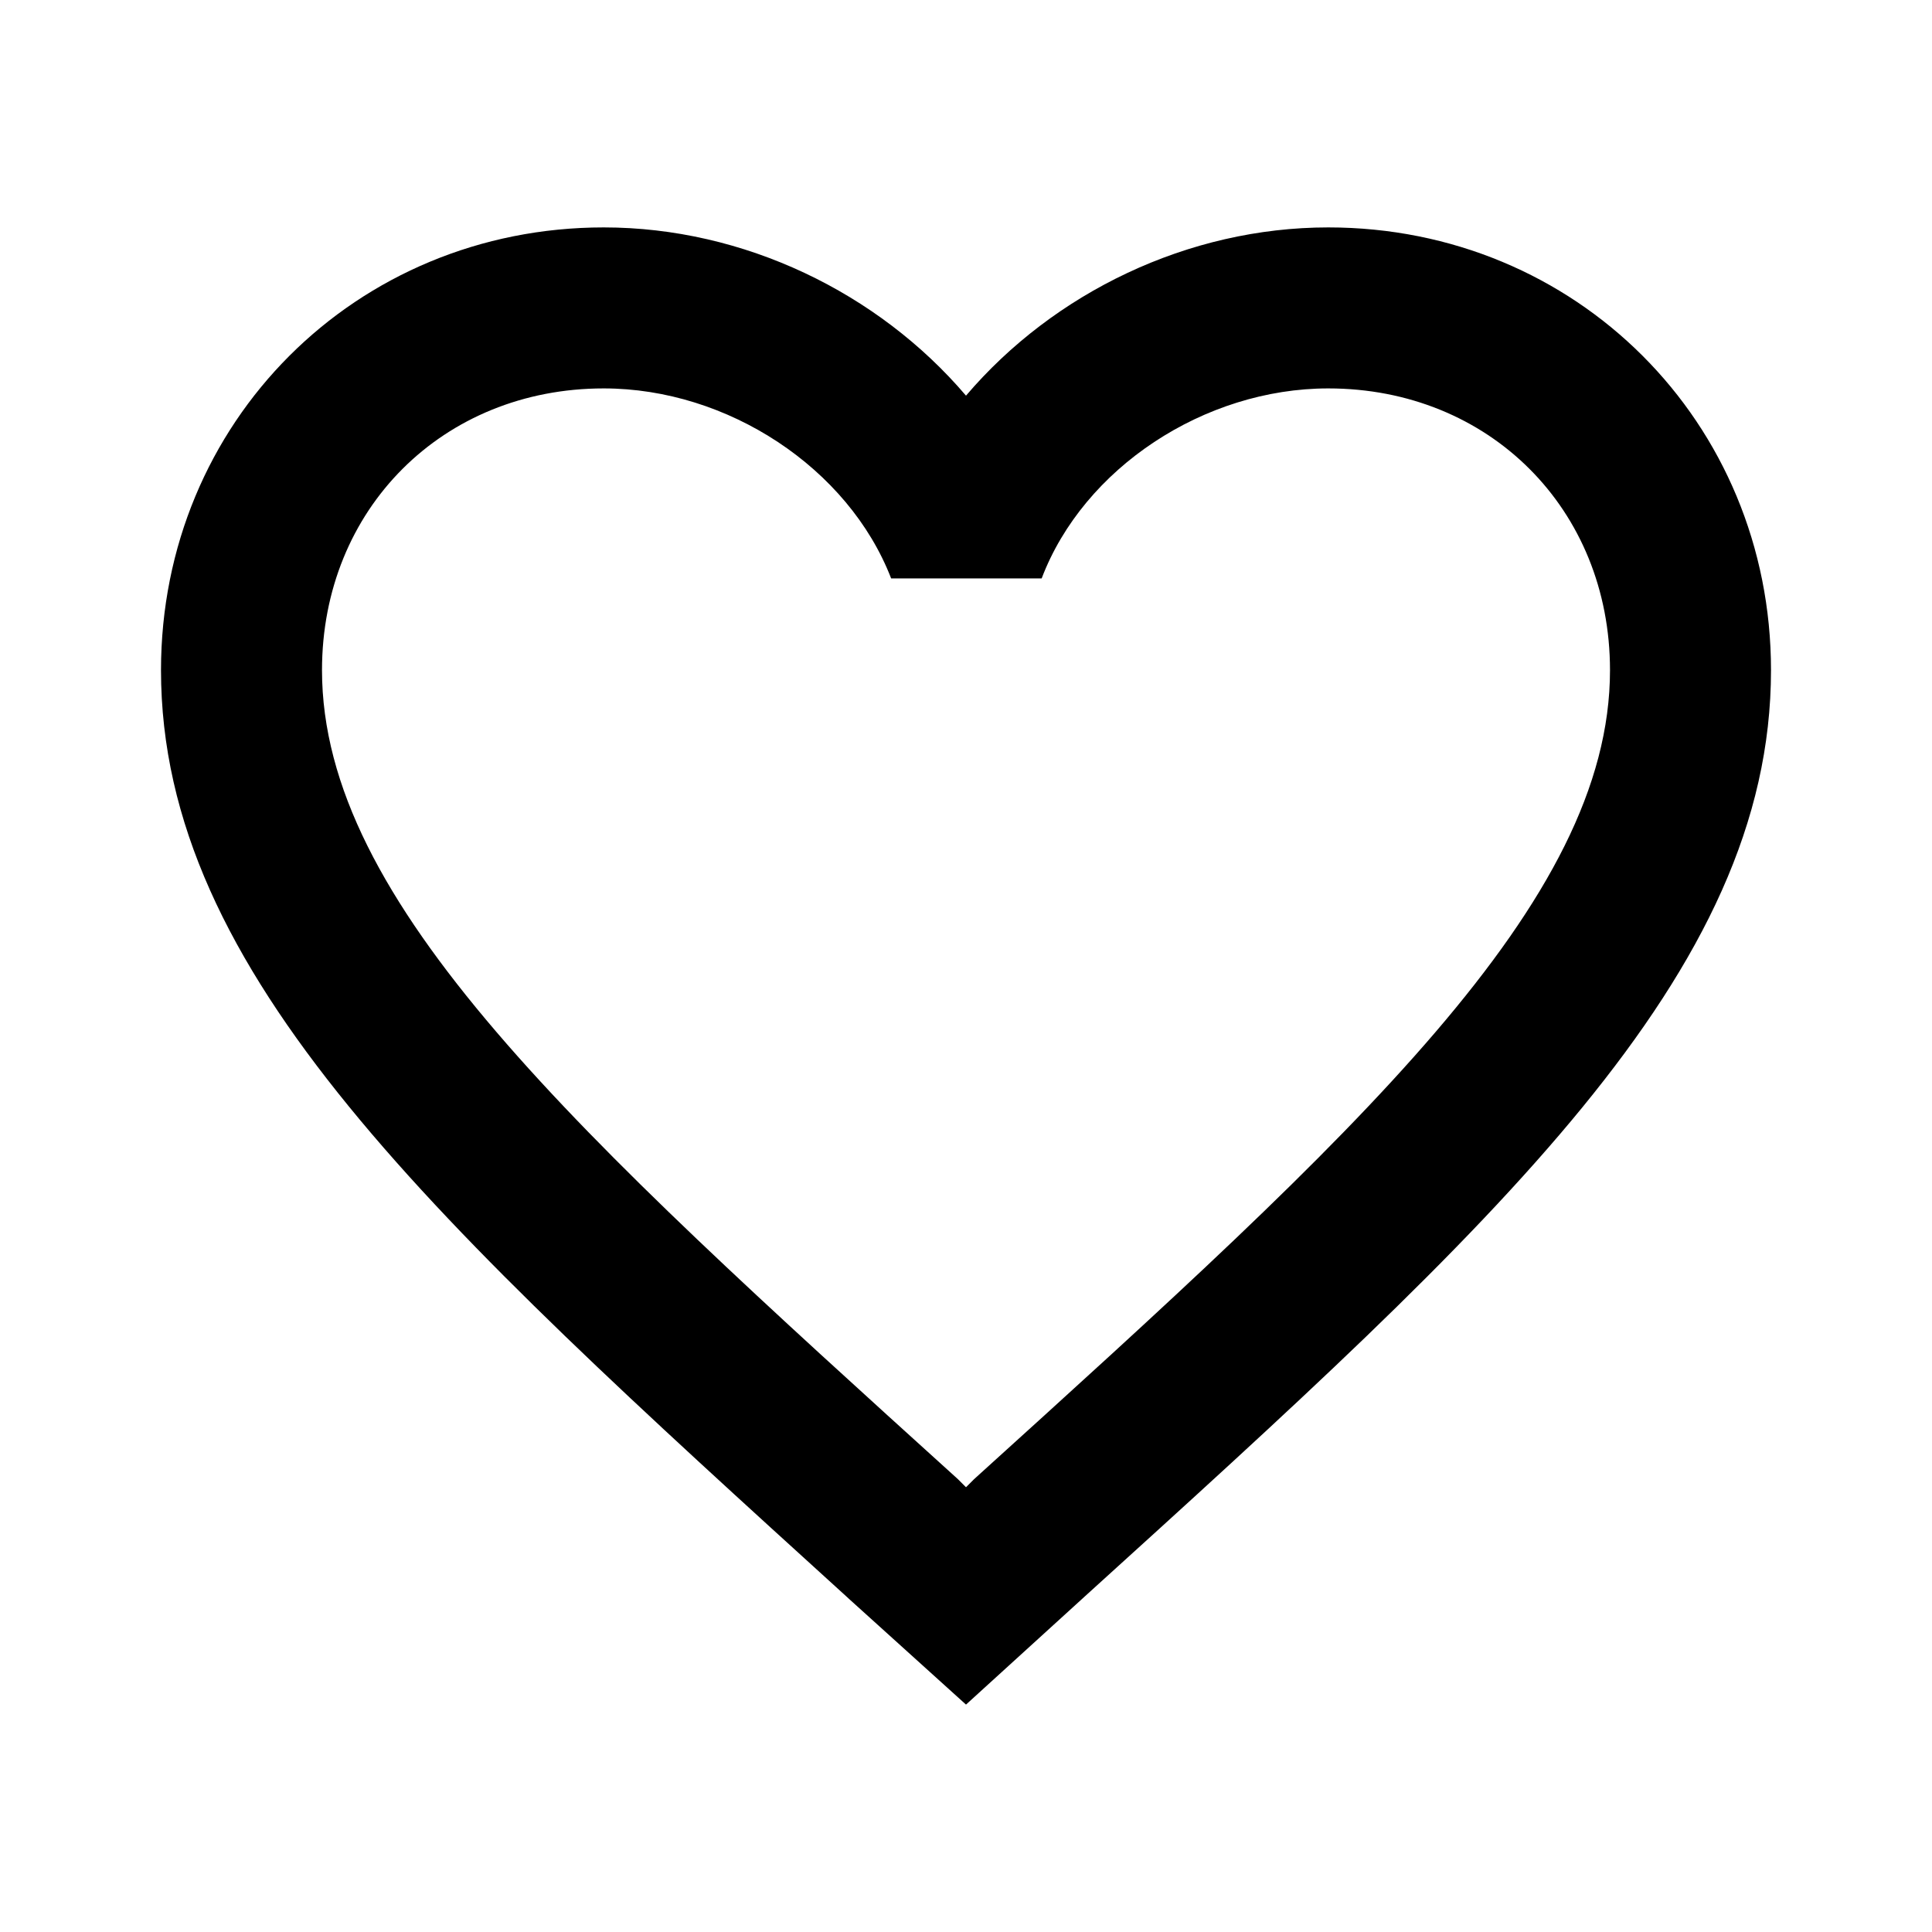
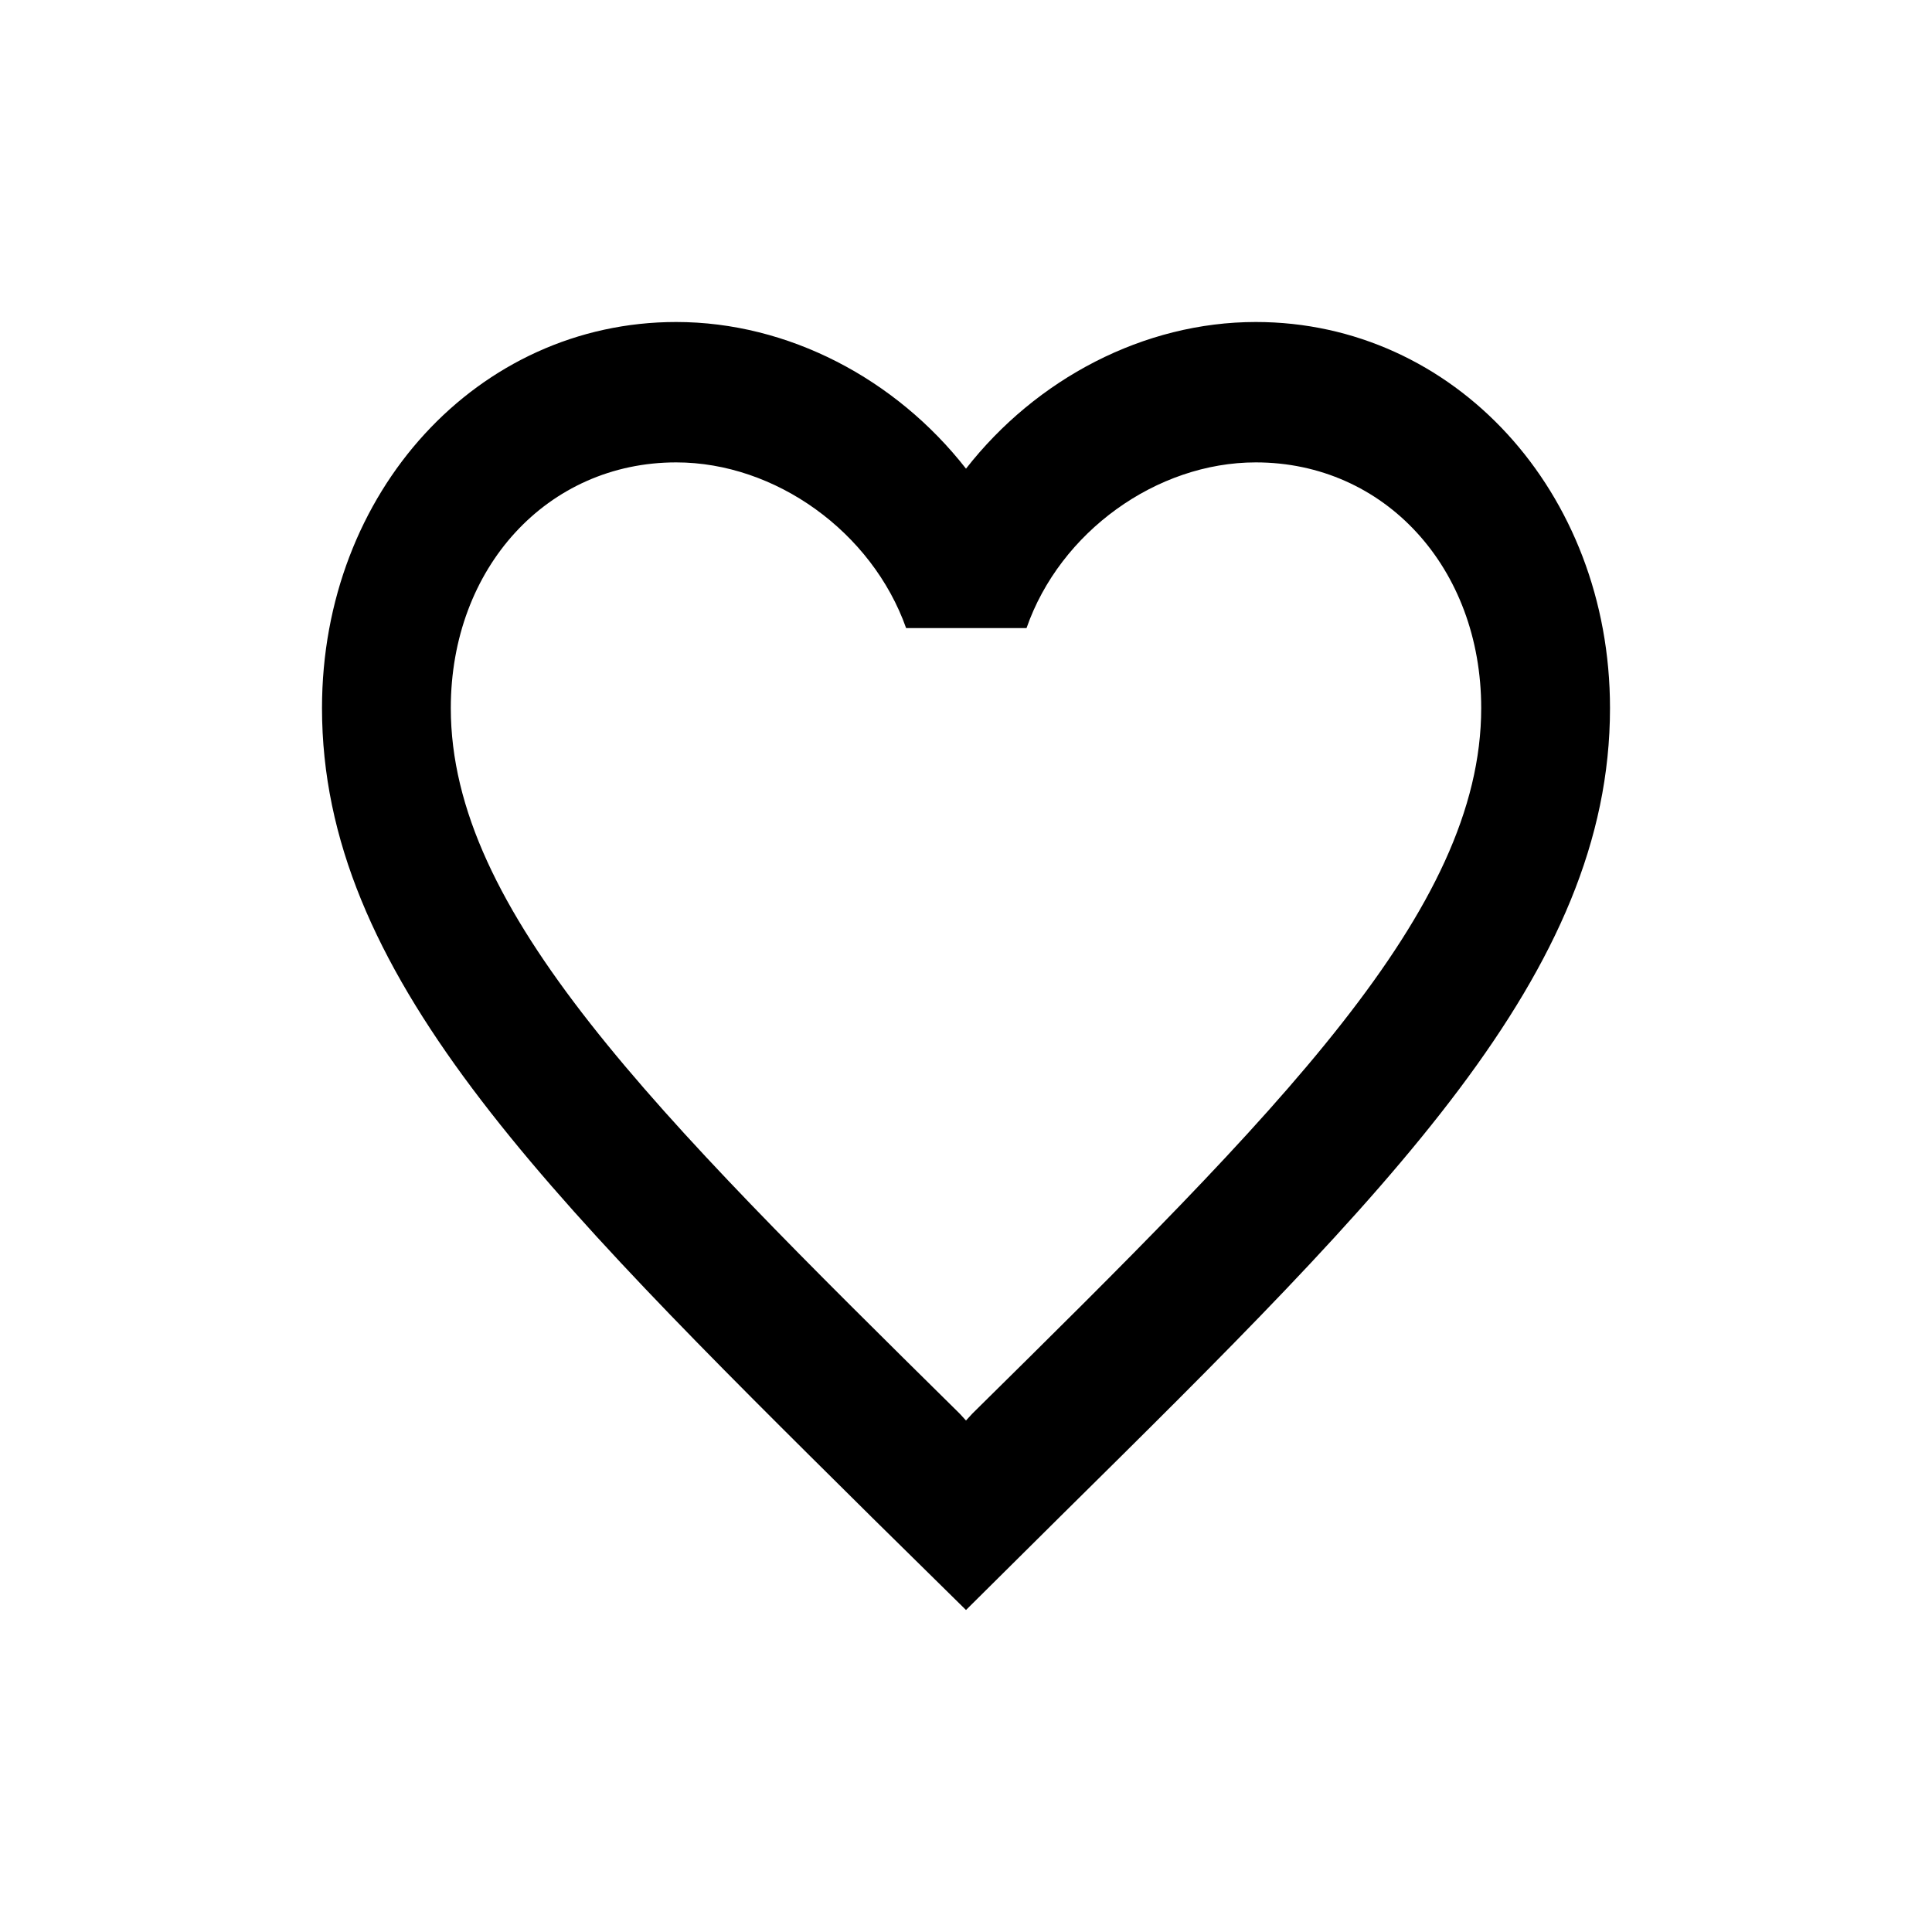
<svg xmlns="http://www.w3.org/2000/svg" width="24" height="24" viewBox="0 0 24 24" fill="none">
-   <g id="Action / favorite_border">
-     <path id="icon/action/favorite_border_24px" fill-rule="evenodd" clip-rule="evenodd" d="M12 4.915C13.09 3.635 14.76 2.825 16.5 2.825C19.58 2.825 22 5.245 22 8.325C22 12.102 18.606 15.18 13.463 19.843L13.45 19.855L12 21.175L10.55 19.865L10.511 19.829C5.383 15.169 2 12.095 2 8.325C2 5.245 4.42 2.825 7.5 2.825C9.24 2.825 10.91 3.635 12 4.915ZM12 18.475L12.1 18.375C16.86 14.065 20 11.215 20 8.325C20 6.325 18.5 4.825 16.5 4.825C14.96 4.825 13.46 5.815 12.94 7.185H11.07C10.54 5.815 9.04 4.825 7.5 4.825C5.5 4.825 4 6.325 4 8.325C4 11.215 7.14 14.065 11.9 18.375L12 18.475Z" fill="black" />
-   </g>
+   <path fill-rule="evenodd" clip-rule="evenodd" d="M12 5.822C12.872 4.706 14.208 4 15.6 4C18.064 4 20 6.11 20 8.796C20 12.089 17.285 14.773 13.17 18.839L13.16 18.849L12 20L10.84 18.858L10.808 18.826C6.706 14.763 4 12.083 4 8.796C4 6.11 5.936 4 8.4 4C9.792 4 11.128 4.706 12 5.822ZM12 17.646L12.08 17.559C15.888 13.801 18.4 11.316 18.4 8.796C18.4 7.052 17.2 5.744 15.6 5.744C14.368 5.744 13.168 6.607 12.752 7.802H11.256C10.832 6.607 9.632 5.744 8.4 5.744C6.8 5.744 5.6 7.052 5.6 8.796C5.6 11.316 8.112 13.801 11.92 17.559L12 17.646Z" fill="black" />
</svg>
